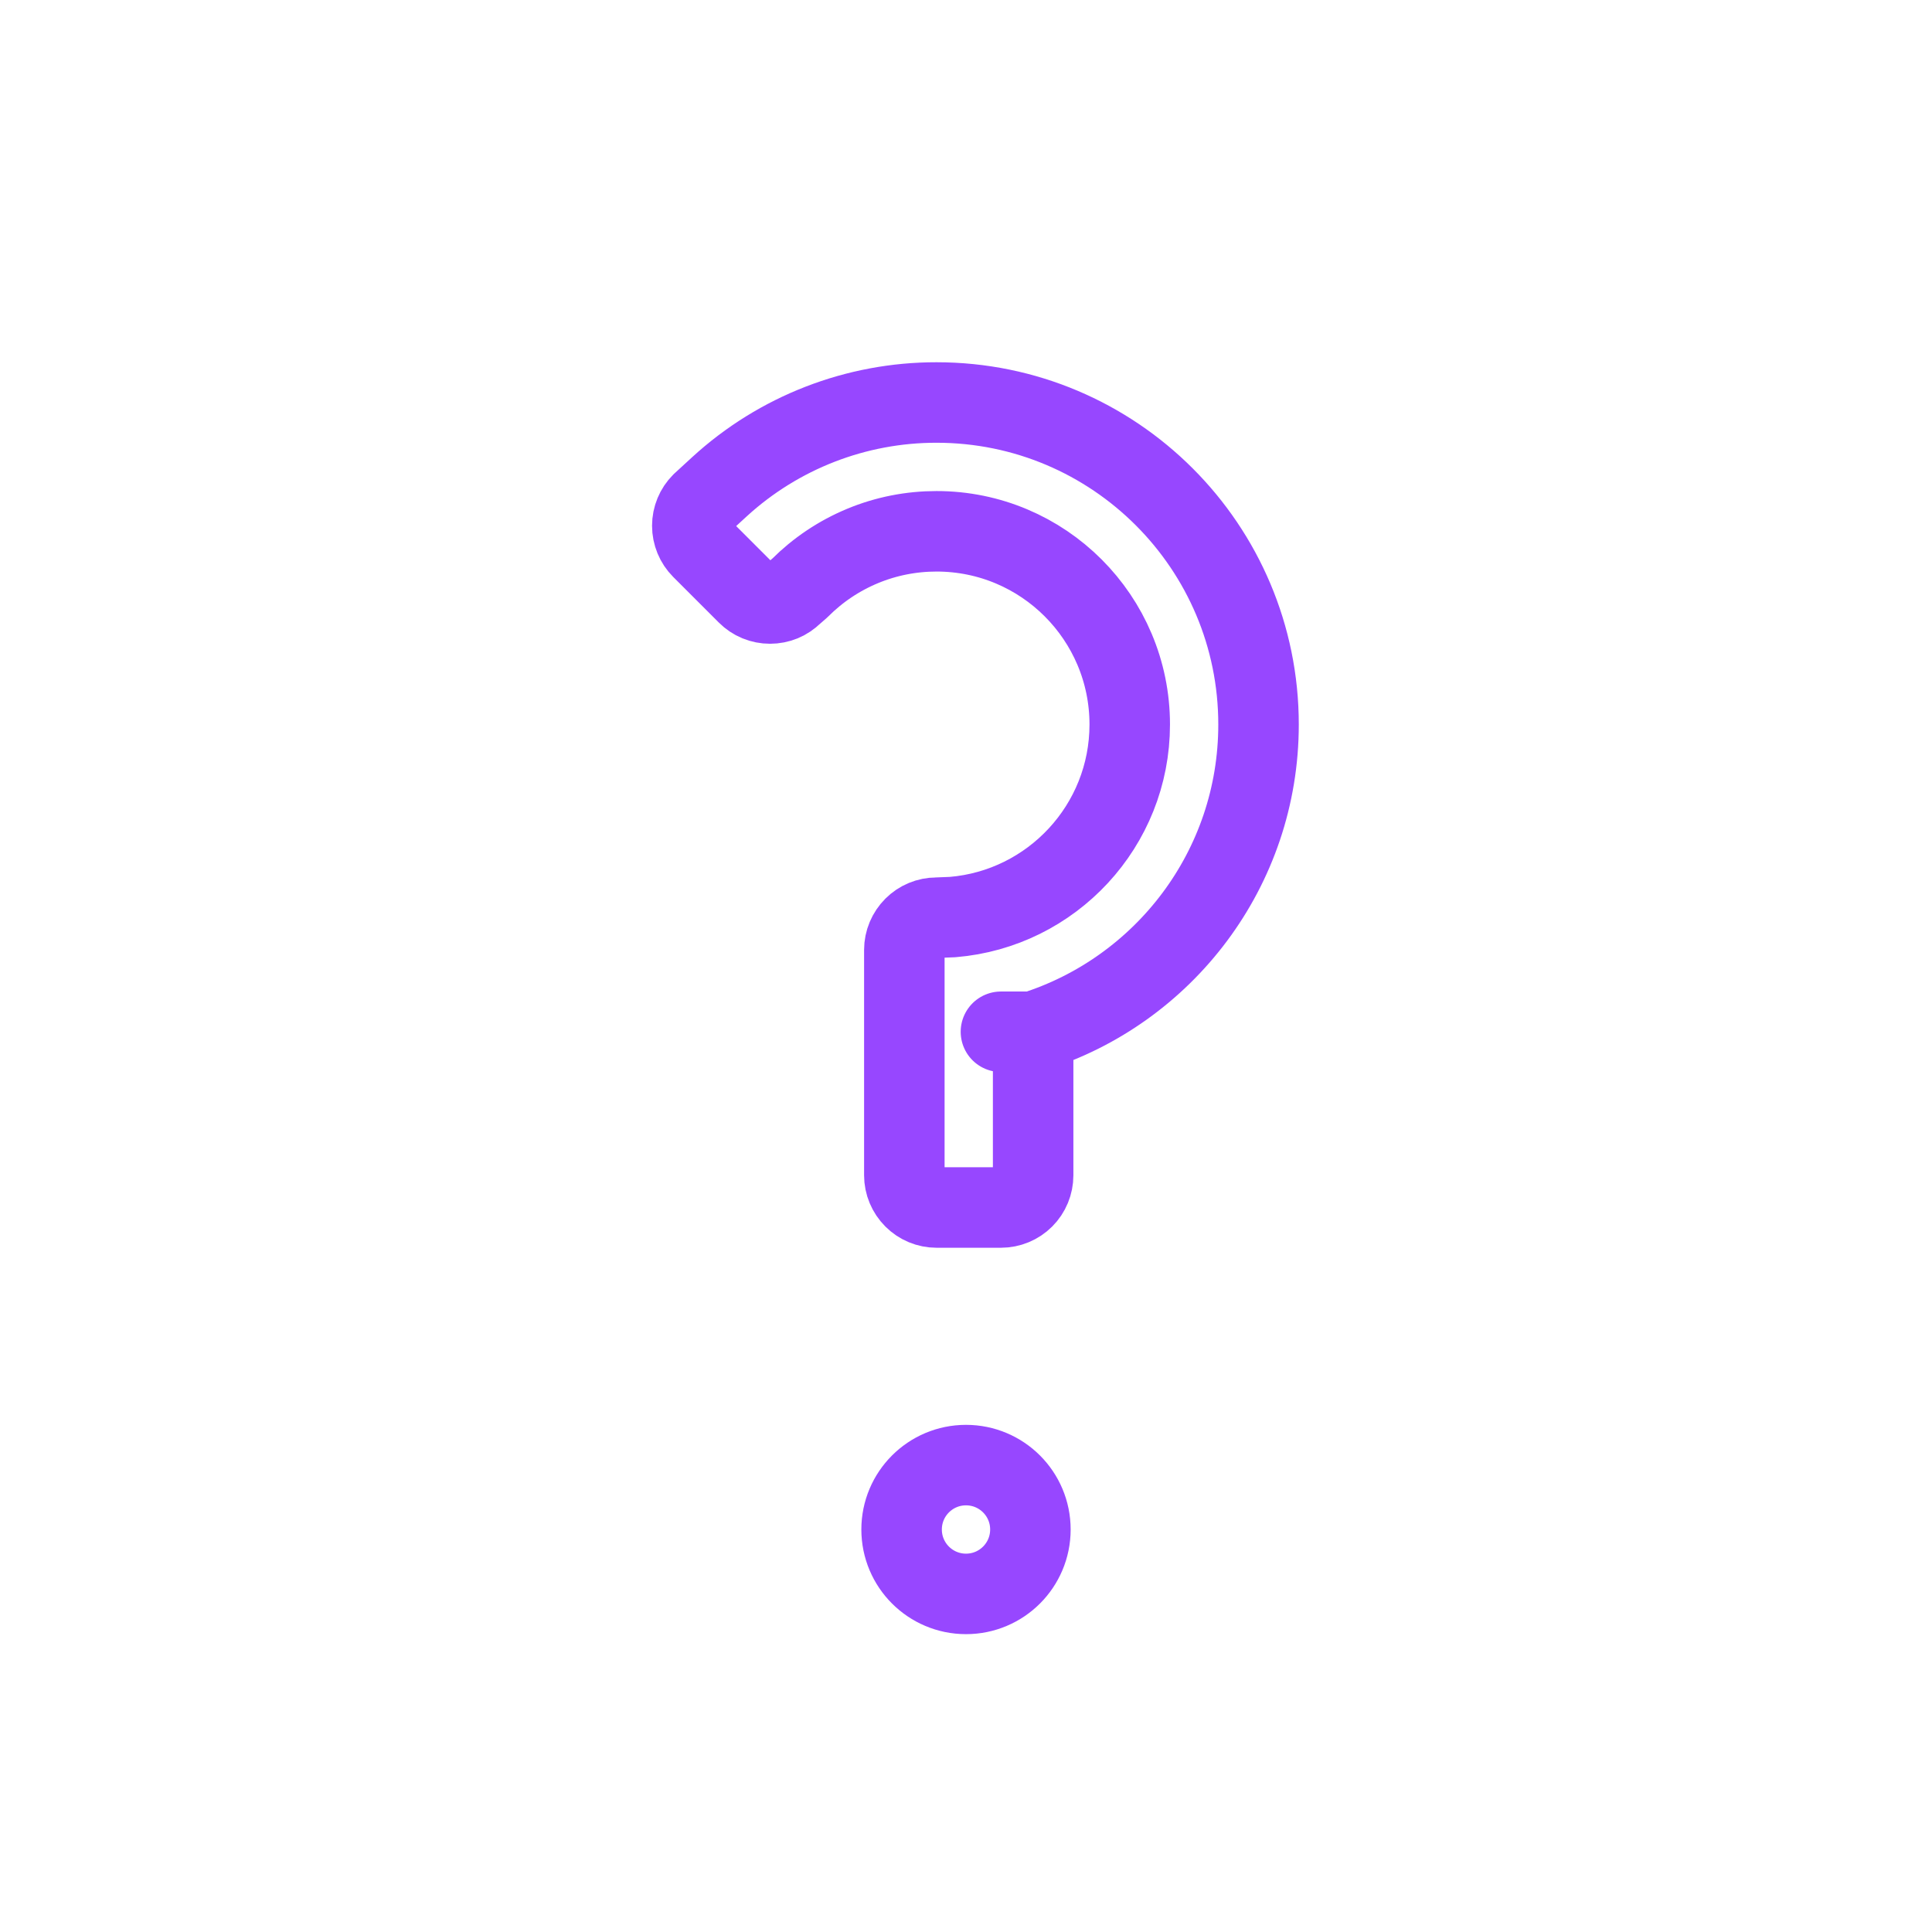
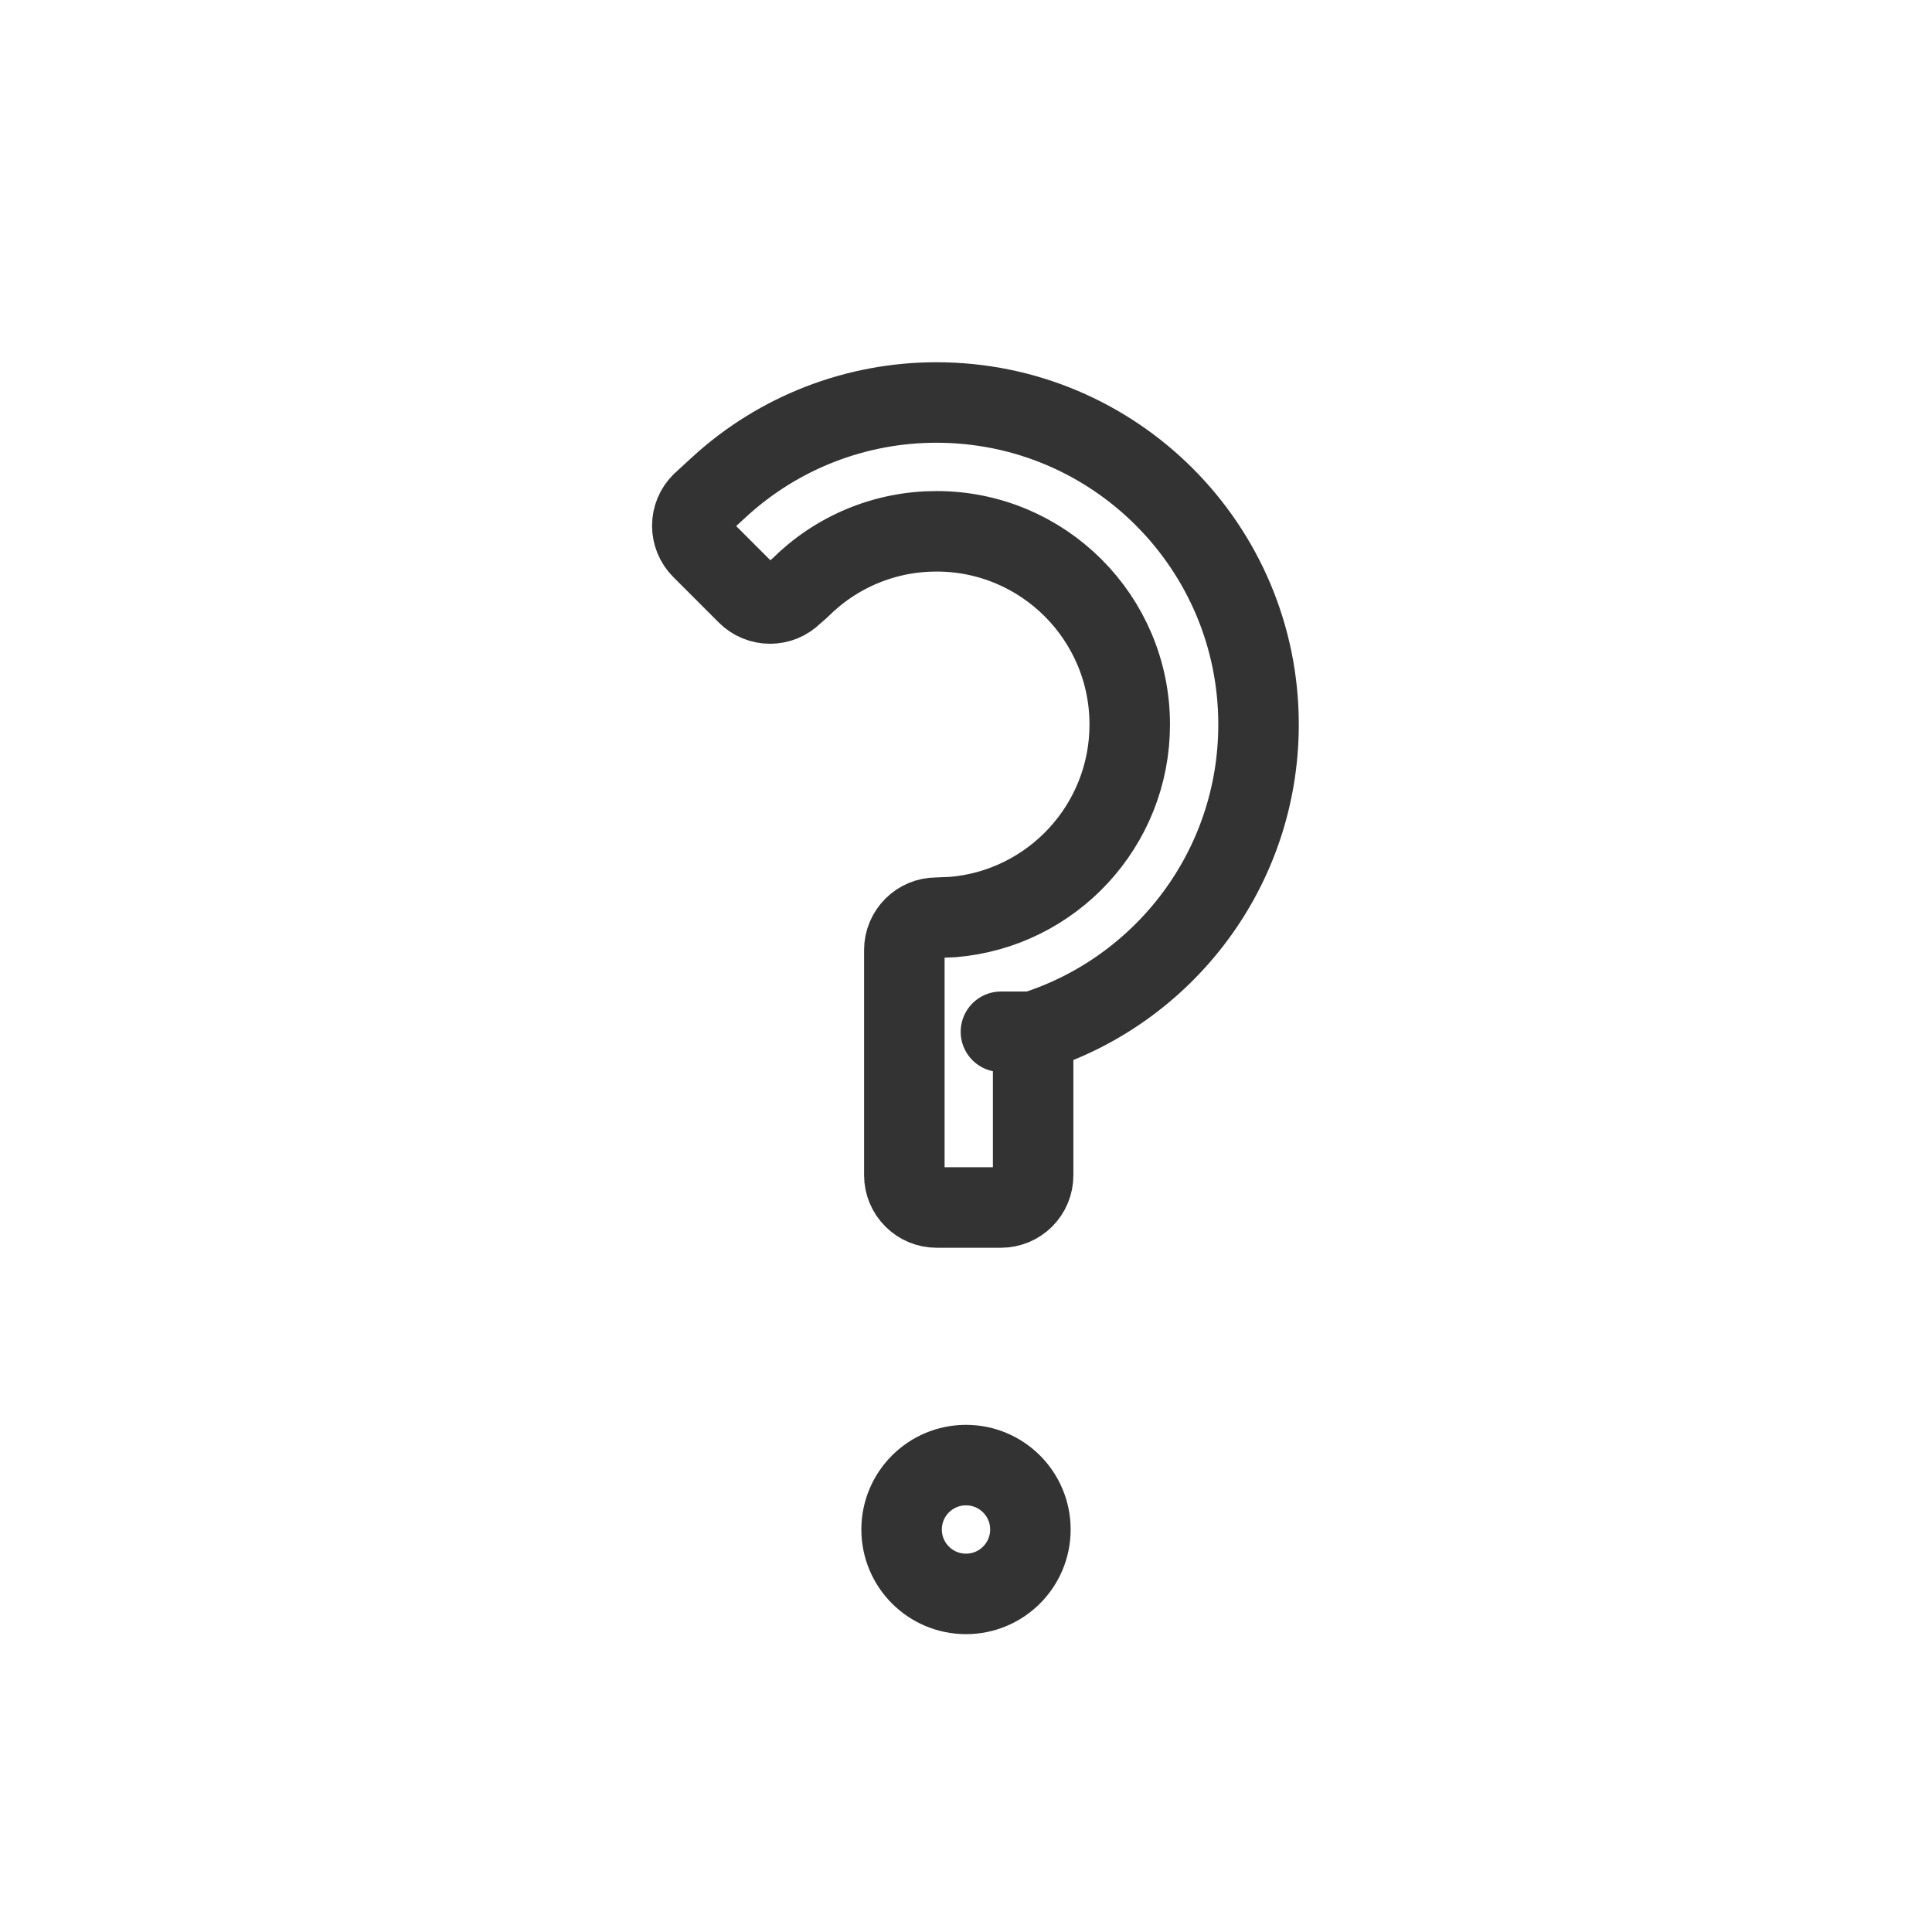
<svg xmlns="http://www.w3.org/2000/svg" width="24" height="24" viewBox="0 0 24 24" fill="none">
-   <path d="M12 19.8C12.442 19.8 12.8 19.442 12.8 19C12.8 18.558 12.442 18.2 12 18.2C11.558 18.2 11.2 18.558 11.2 19C11.2 19.442 11.558 19.8 12 19.8Z" stroke="#9747FF" stroke-linecap="round" stroke-linejoin="round" />
-   <path d="M12.834 12.817C14.457 12.307 15.634 10.791 15.634 9C15.634 6.791 13.843 5 11.634 5C10.636 4.999 9.674 5.372 8.938 6.046L8.717 6.249C8.642 6.324 8.6 6.425 8.6 6.531C8.6 6.637 8.642 6.739 8.717 6.814L9.283 7.38C9.32 7.417 9.364 7.447 9.413 7.467C9.461 7.487 9.513 7.497 9.566 7.497C9.618 7.497 9.67 7.487 9.719 7.467C9.767 7.447 9.811 7.417 9.849 7.38V7.38L9.937 7.303C10.16 7.08 10.424 6.903 10.716 6.782C11.007 6.661 11.319 6.6 11.634 6.6C12.96 6.6 14.034 7.675 14.034 9C14.034 10.258 13.066 11.29 11.834 11.392L11.634 11.4C11.528 11.4 11.427 11.442 11.352 11.517C11.277 11.592 11.234 11.694 11.234 11.8V14.6C11.234 14.706 11.277 14.808 11.352 14.883C11.427 14.958 11.528 15 11.634 15H12.434C12.54 15 12.642 14.958 12.717 14.883C12.792 14.808 12.834 14.706 12.834 14.6V12.817ZM12.834 12.817H12.434" stroke="#9747FF" stroke-linecap="round" stroke-linejoin="round" />
+   <path d="M12 19.8C12.442 19.8 12.8 19.442 12.8 19C12.8 18.558 12.442 18.2 12 18.2C11.558 18.2 11.2 18.558 11.2 19C11.2 19.442 11.558 19.8 12 19.8Z" stroke="#333333" stroke-linecap="round" stroke-linejoin="round" />
+   <path d="M12.834 12.817C14.457 12.307 15.634 10.791 15.634 9C15.634 6.791 13.843 5 11.634 5C10.636 4.999 9.674 5.372 8.938 6.046L8.717 6.249C8.642 6.324 8.6 6.425 8.6 6.531C8.6 6.637 8.642 6.739 8.717 6.814L9.283 7.38C9.32 7.417 9.364 7.447 9.413 7.467C9.461 7.487 9.513 7.497 9.566 7.497C9.618 7.497 9.67 7.487 9.719 7.467C9.767 7.447 9.811 7.417 9.849 7.38V7.38L9.937 7.303C10.16 7.08 10.424 6.903 10.716 6.782C11.007 6.661 11.319 6.6 11.634 6.6C12.96 6.6 14.034 7.675 14.034 9C14.034 10.258 13.066 11.29 11.834 11.392L11.634 11.4C11.528 11.4 11.427 11.442 11.352 11.517C11.277 11.592 11.234 11.694 11.234 11.8V14.6C11.234 14.706 11.277 14.808 11.352 14.883C11.427 14.958 11.528 15 11.634 15H12.434C12.54 15 12.642 14.958 12.717 14.883C12.792 14.808 12.834 14.706 12.834 14.6V12.817ZM12.834 12.817H12.434" stroke="#333333" stroke-linecap="round" stroke-linejoin="round" />
</svg>
